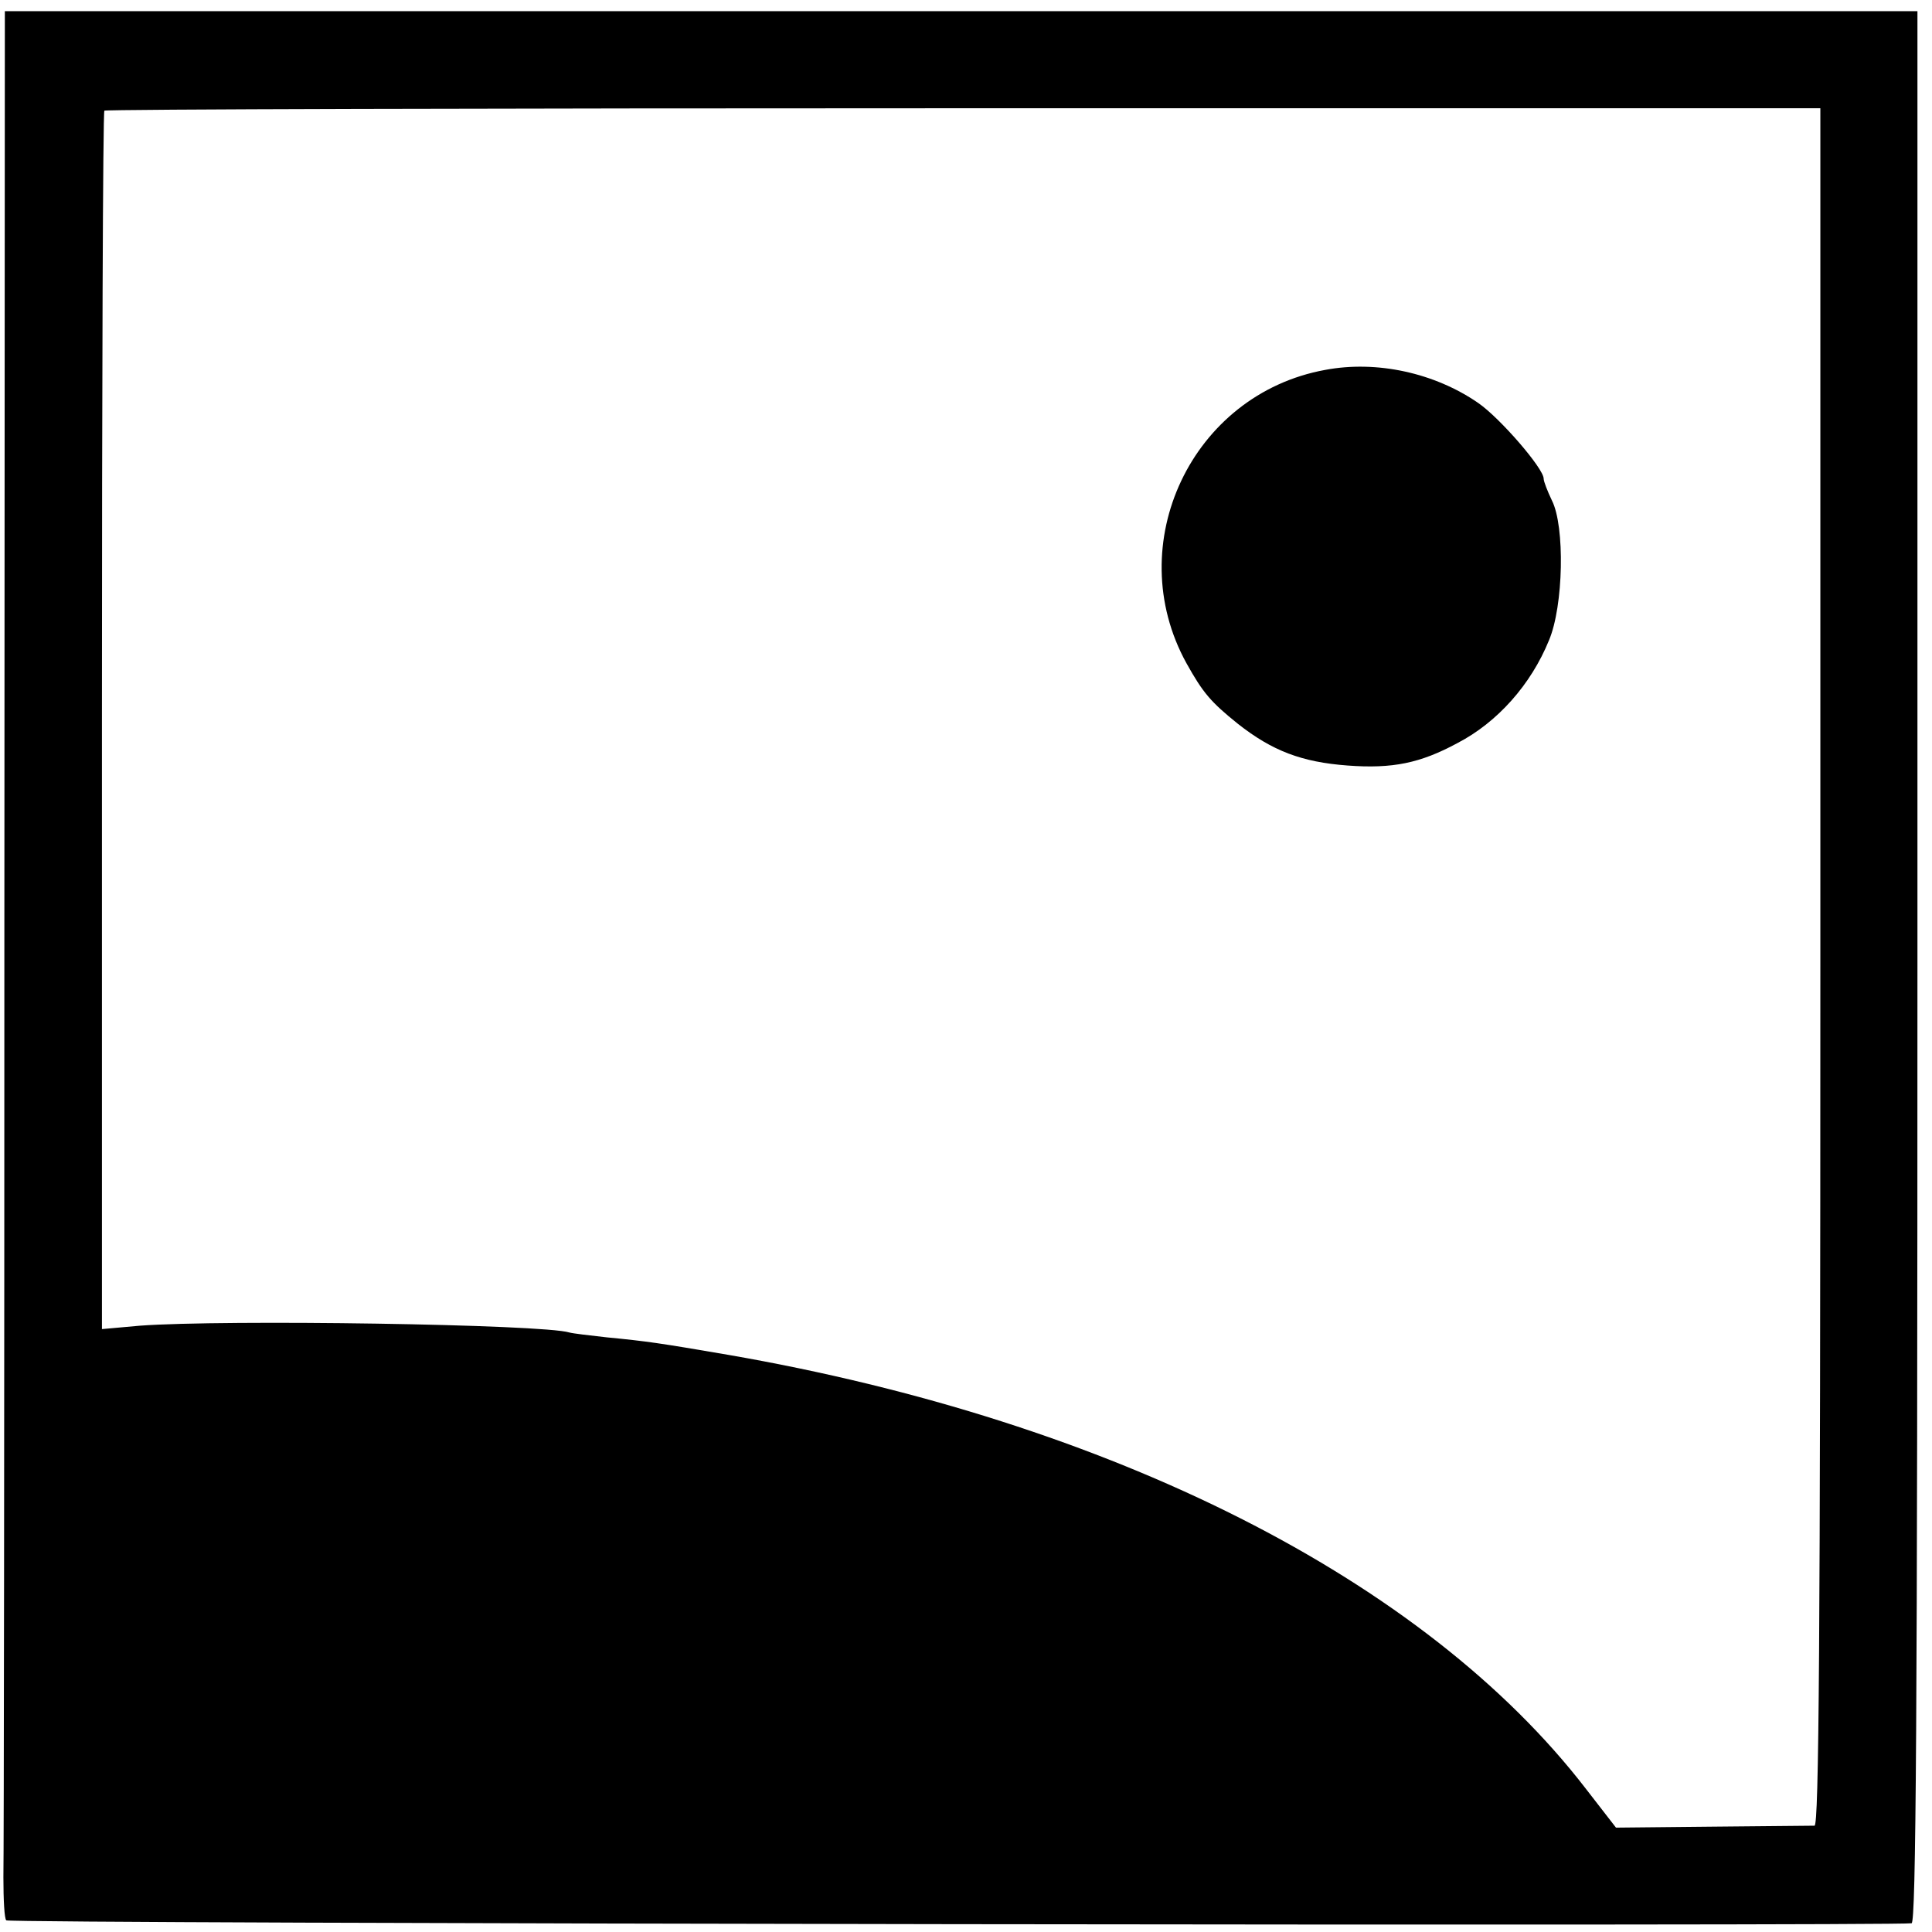
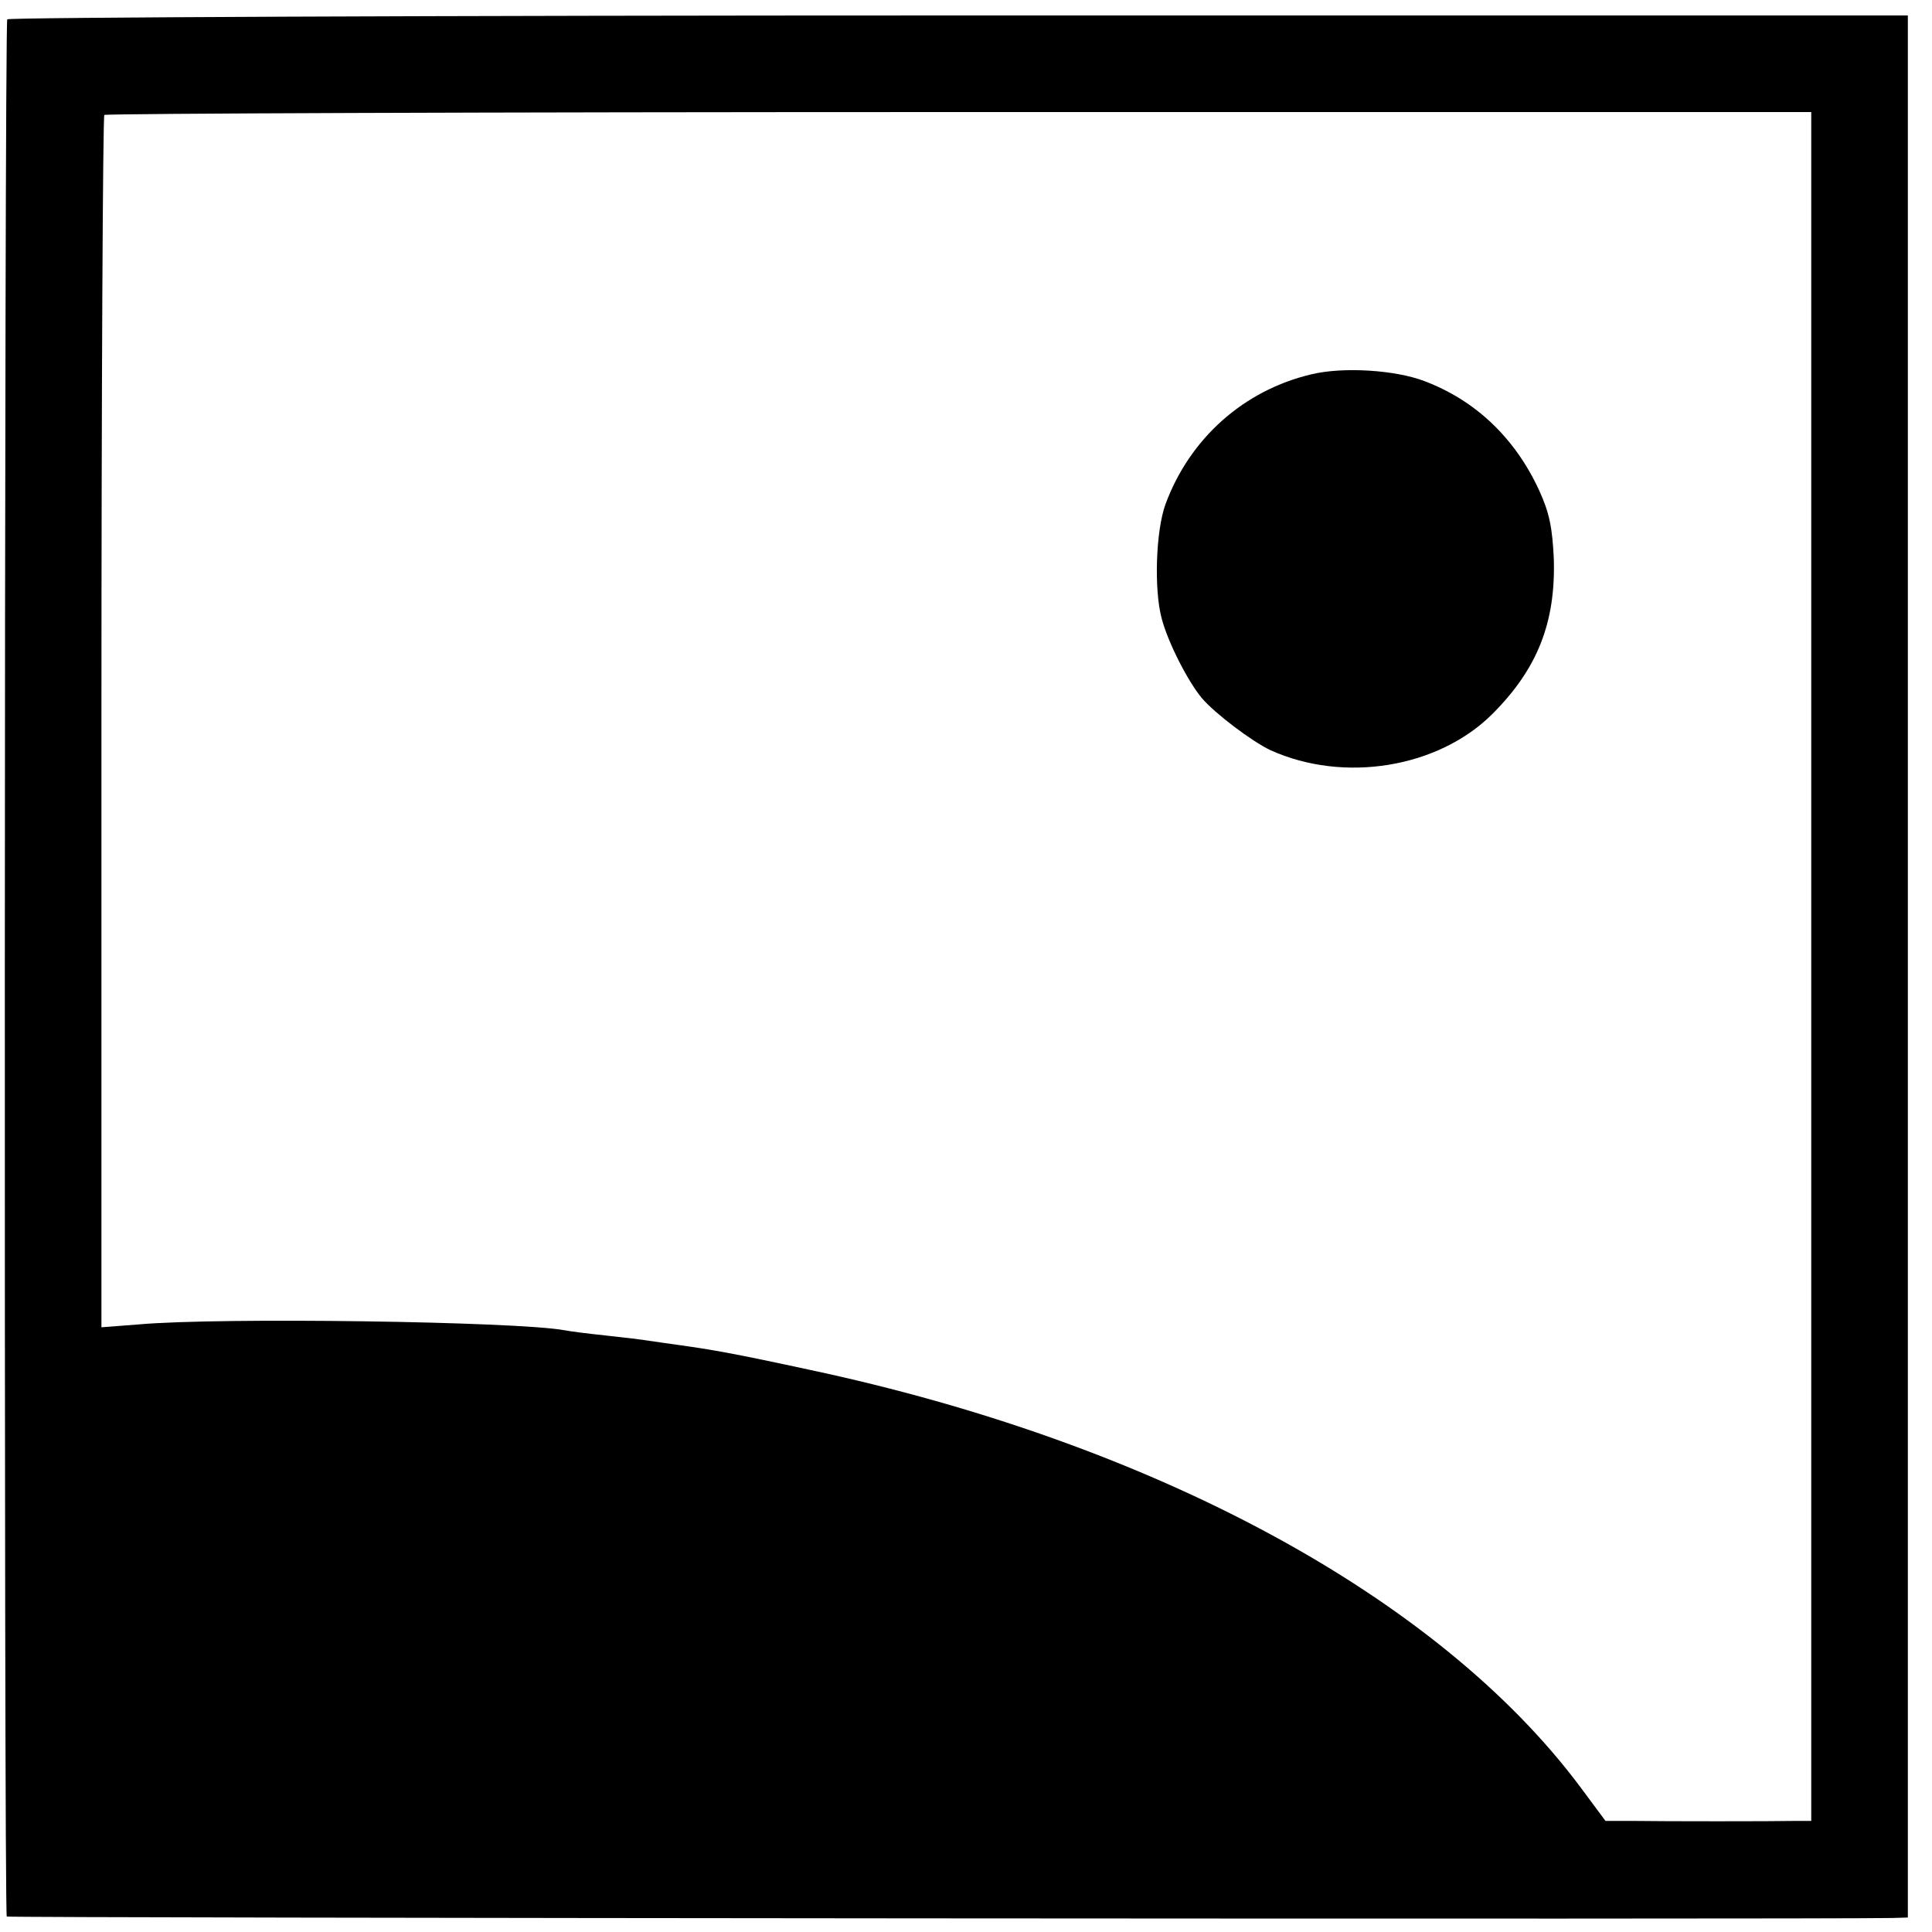
- <svg xmlns="http://www.w3.org/2000/svg" version="1.0" width="398pt" height="398pt" viewBox="0 0 398 398" preserveAspectRatio="xMidYMid meet">
-   <g transform="translate(0,398) scale(0.1,-0.1)" fill="#000000" stroke="none">
-     <path d="M9 2076 c0 -1035 -1 -1918 -2 -1963 0 -46 2 -86 6 -89 7 -7 3901 -12 3925 -6 9 3 12 406 12 1972 l0 1967 -1970 0 -1970 0 -1 -1881z m3741 -87 c0 -1408 -3 -1769 -12 -1770 -7 0 -102 -1 -211 -2 l-198 -2 -62 80 c-332 431 -977 757 -1767 894 -140 24 -167 28 -250 36 -36 4 -70 8 -77 10 -54 17 -711 27 -885 14 l-78 -7 0 1253 c0 688 2 1254 5 1257 3 3 800 5 1770 5 l1765 0 0 -1768z" />
-     <path d="M2730 3218 c-275 -50 -421 -359 -286 -604 34 -61 50 -80 106 -125 71 -56 132 -79 226 -86 93 -7 150 5 226 46 83 43 152 121 189 212 30 71 33 235 6 288 -9 19 -17 39 -17 45 0 21 -90 125 -135 156 -90 62 -209 88 -315 68z" />
+ <svg xmlns="http://www.w3.org/2000/svg" version="1.0" width="400pt" height="400pt" viewBox="0 0 400 400" preserveAspectRatio="xMidYMid meet">
+   <g transform="translate(0,400) scale(0.1,-0.1)" fill="#000000" stroke="none">
+     <path d="M15 3960 c-6 -10 -7 -3921 -1 -3928 4 -3 3739 -6 3904 -3 l32 1 0 1969 0 1969 -1965 0 c-1081 0 -1967 -4 -1970 -8z m3735 -1961 l0 -1769 -32 0 c-46 -1 -271 -1 -339 0 l-55 0 -52 70 c-294 394 -882 712 -1596 864 -157 34 -203 42 -276 52 -19 3 -44 6 -56 8 -11 2 -52 7 -90 11 -38 4 -77 9 -86 11 -100 18 -712 27 -880 12 l-78 -6 0 1252 c0 689 3 1255 6 1258 3 3 799 6 1770 6 l1764 0 0 -1769z" />
+     <path d="M2715 3225 c-140 -33 -252 -133 -302 -269 -20 -55 -24 -176 -8 -236 13 -50 54 -130 83 -165 27 -32 104 -90 142 -108 152 -69 348 -37 460 75 93 93 131 189 127 321 -3 64 -9 95 -30 141 -50 109 -132 187 -238 227 -60 23 -168 30 -234 14z" />
  </g>
</svg>
